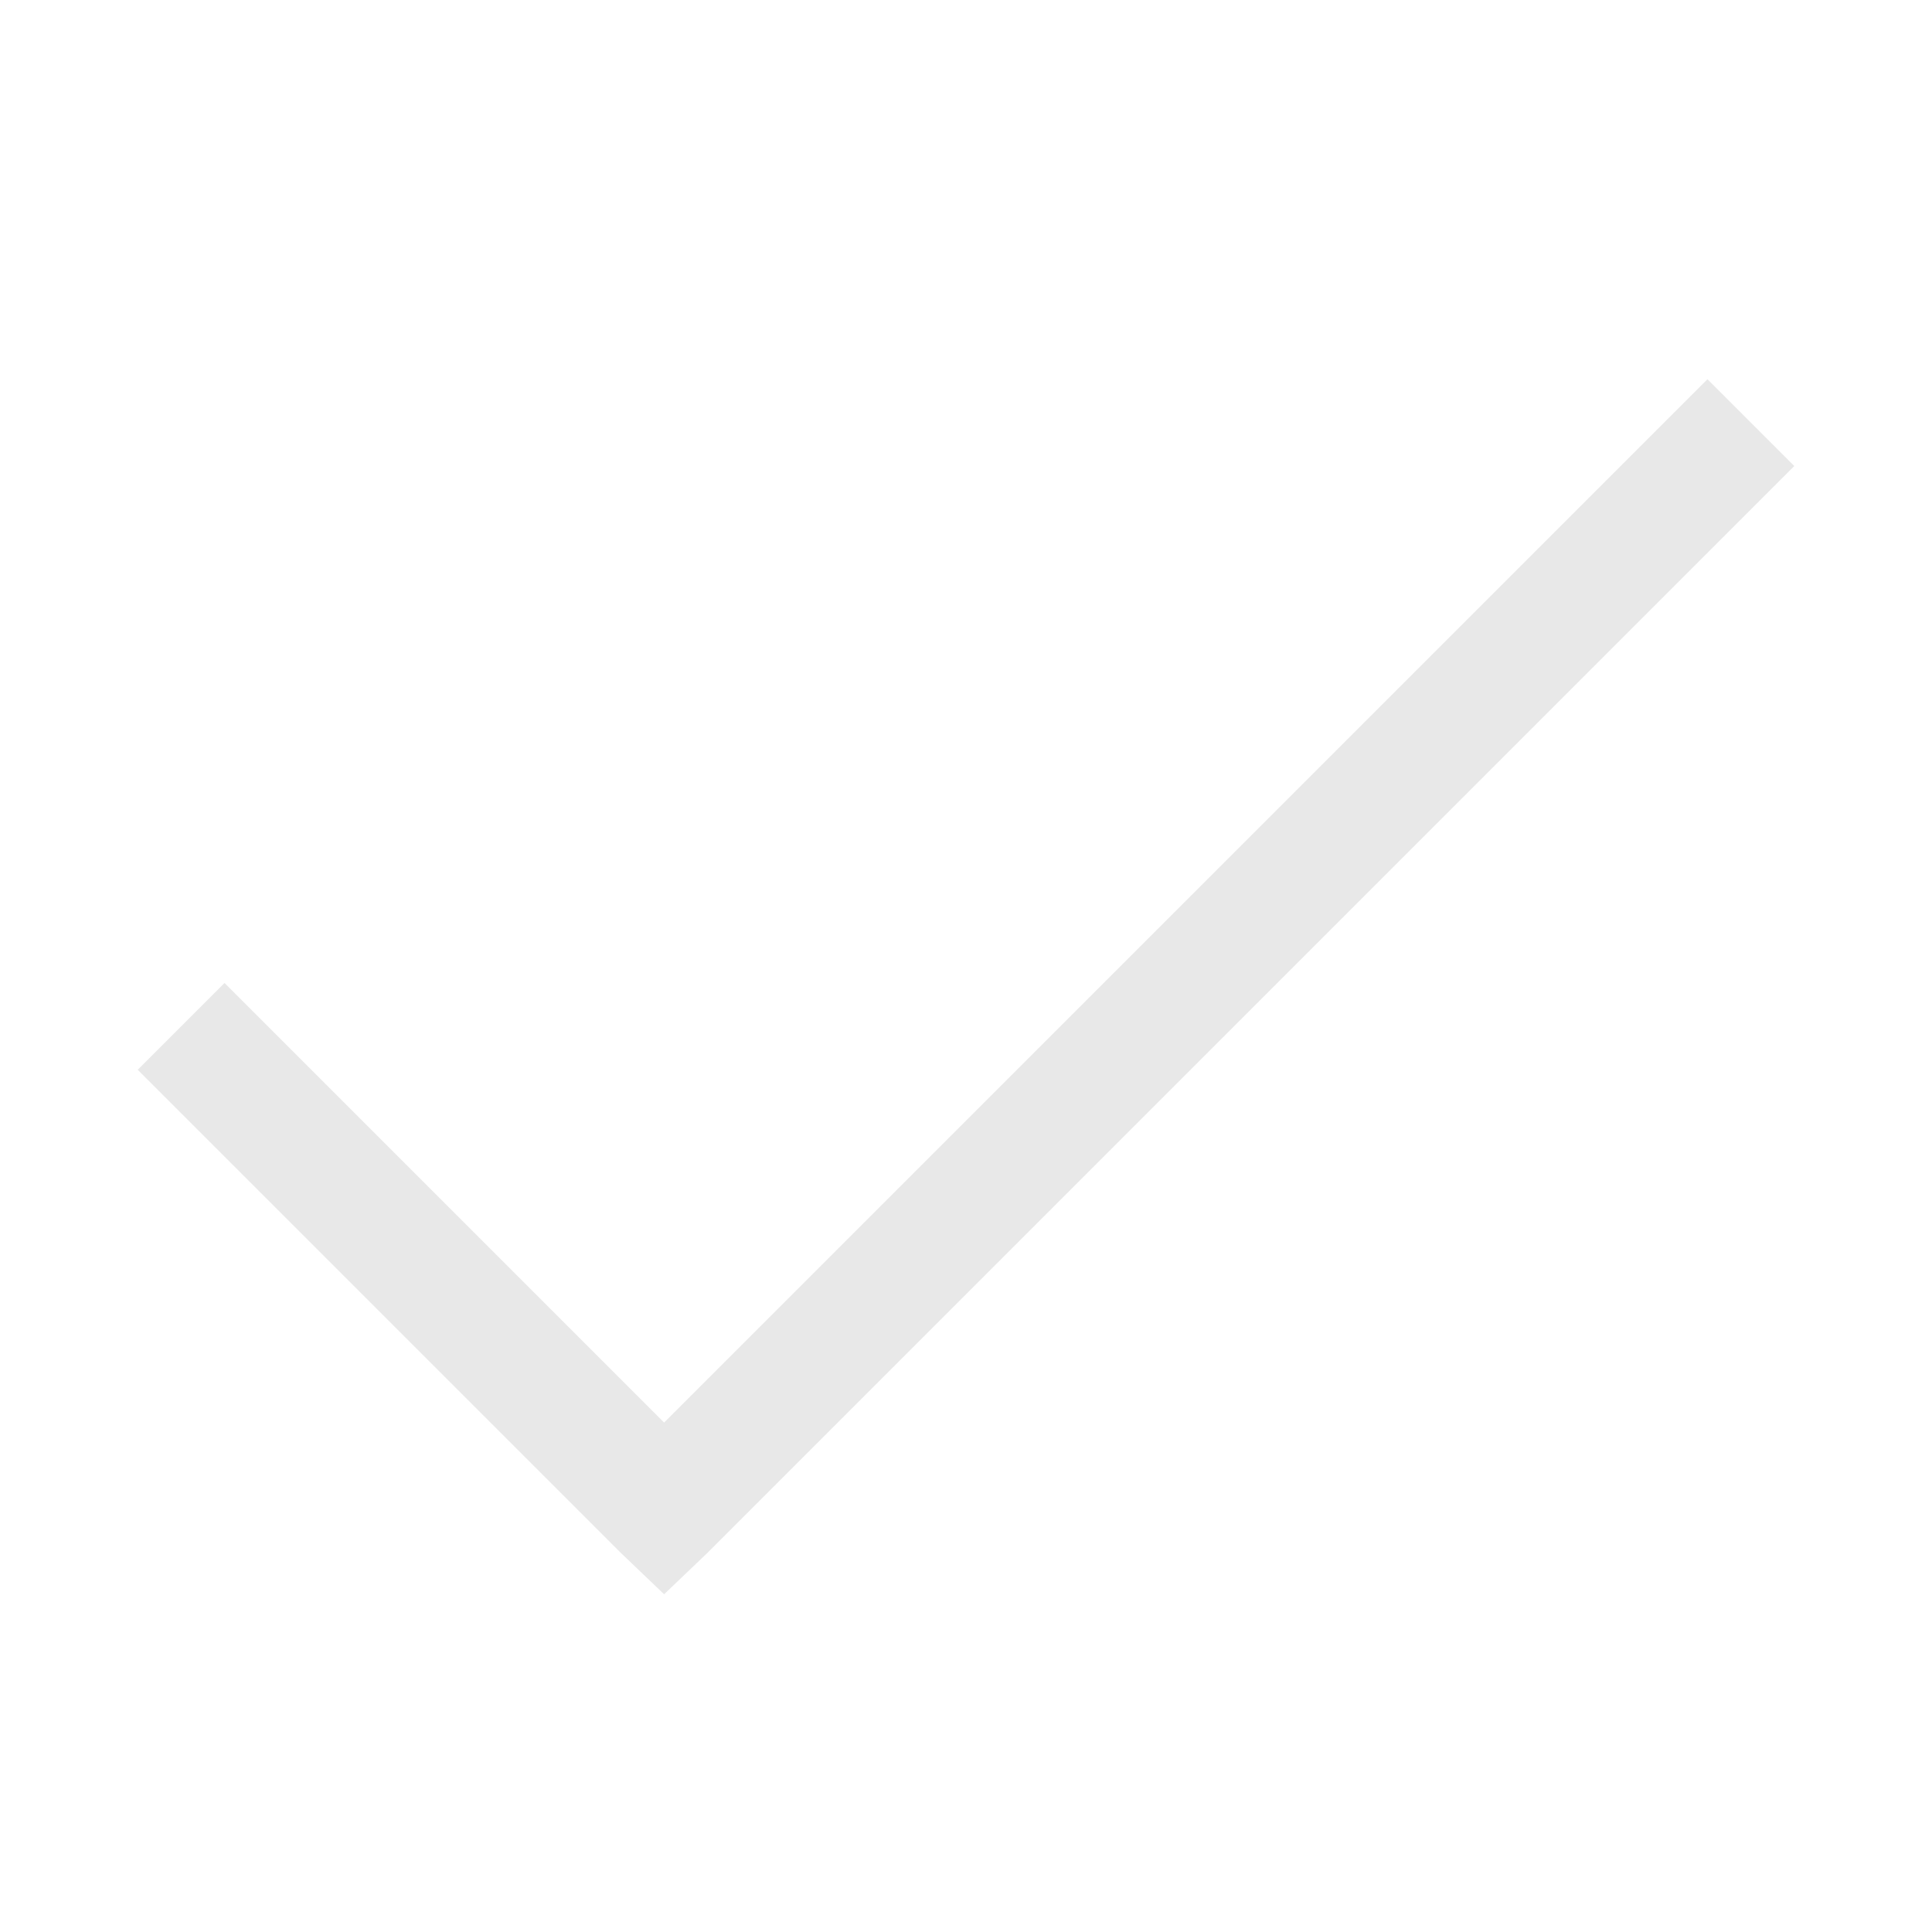
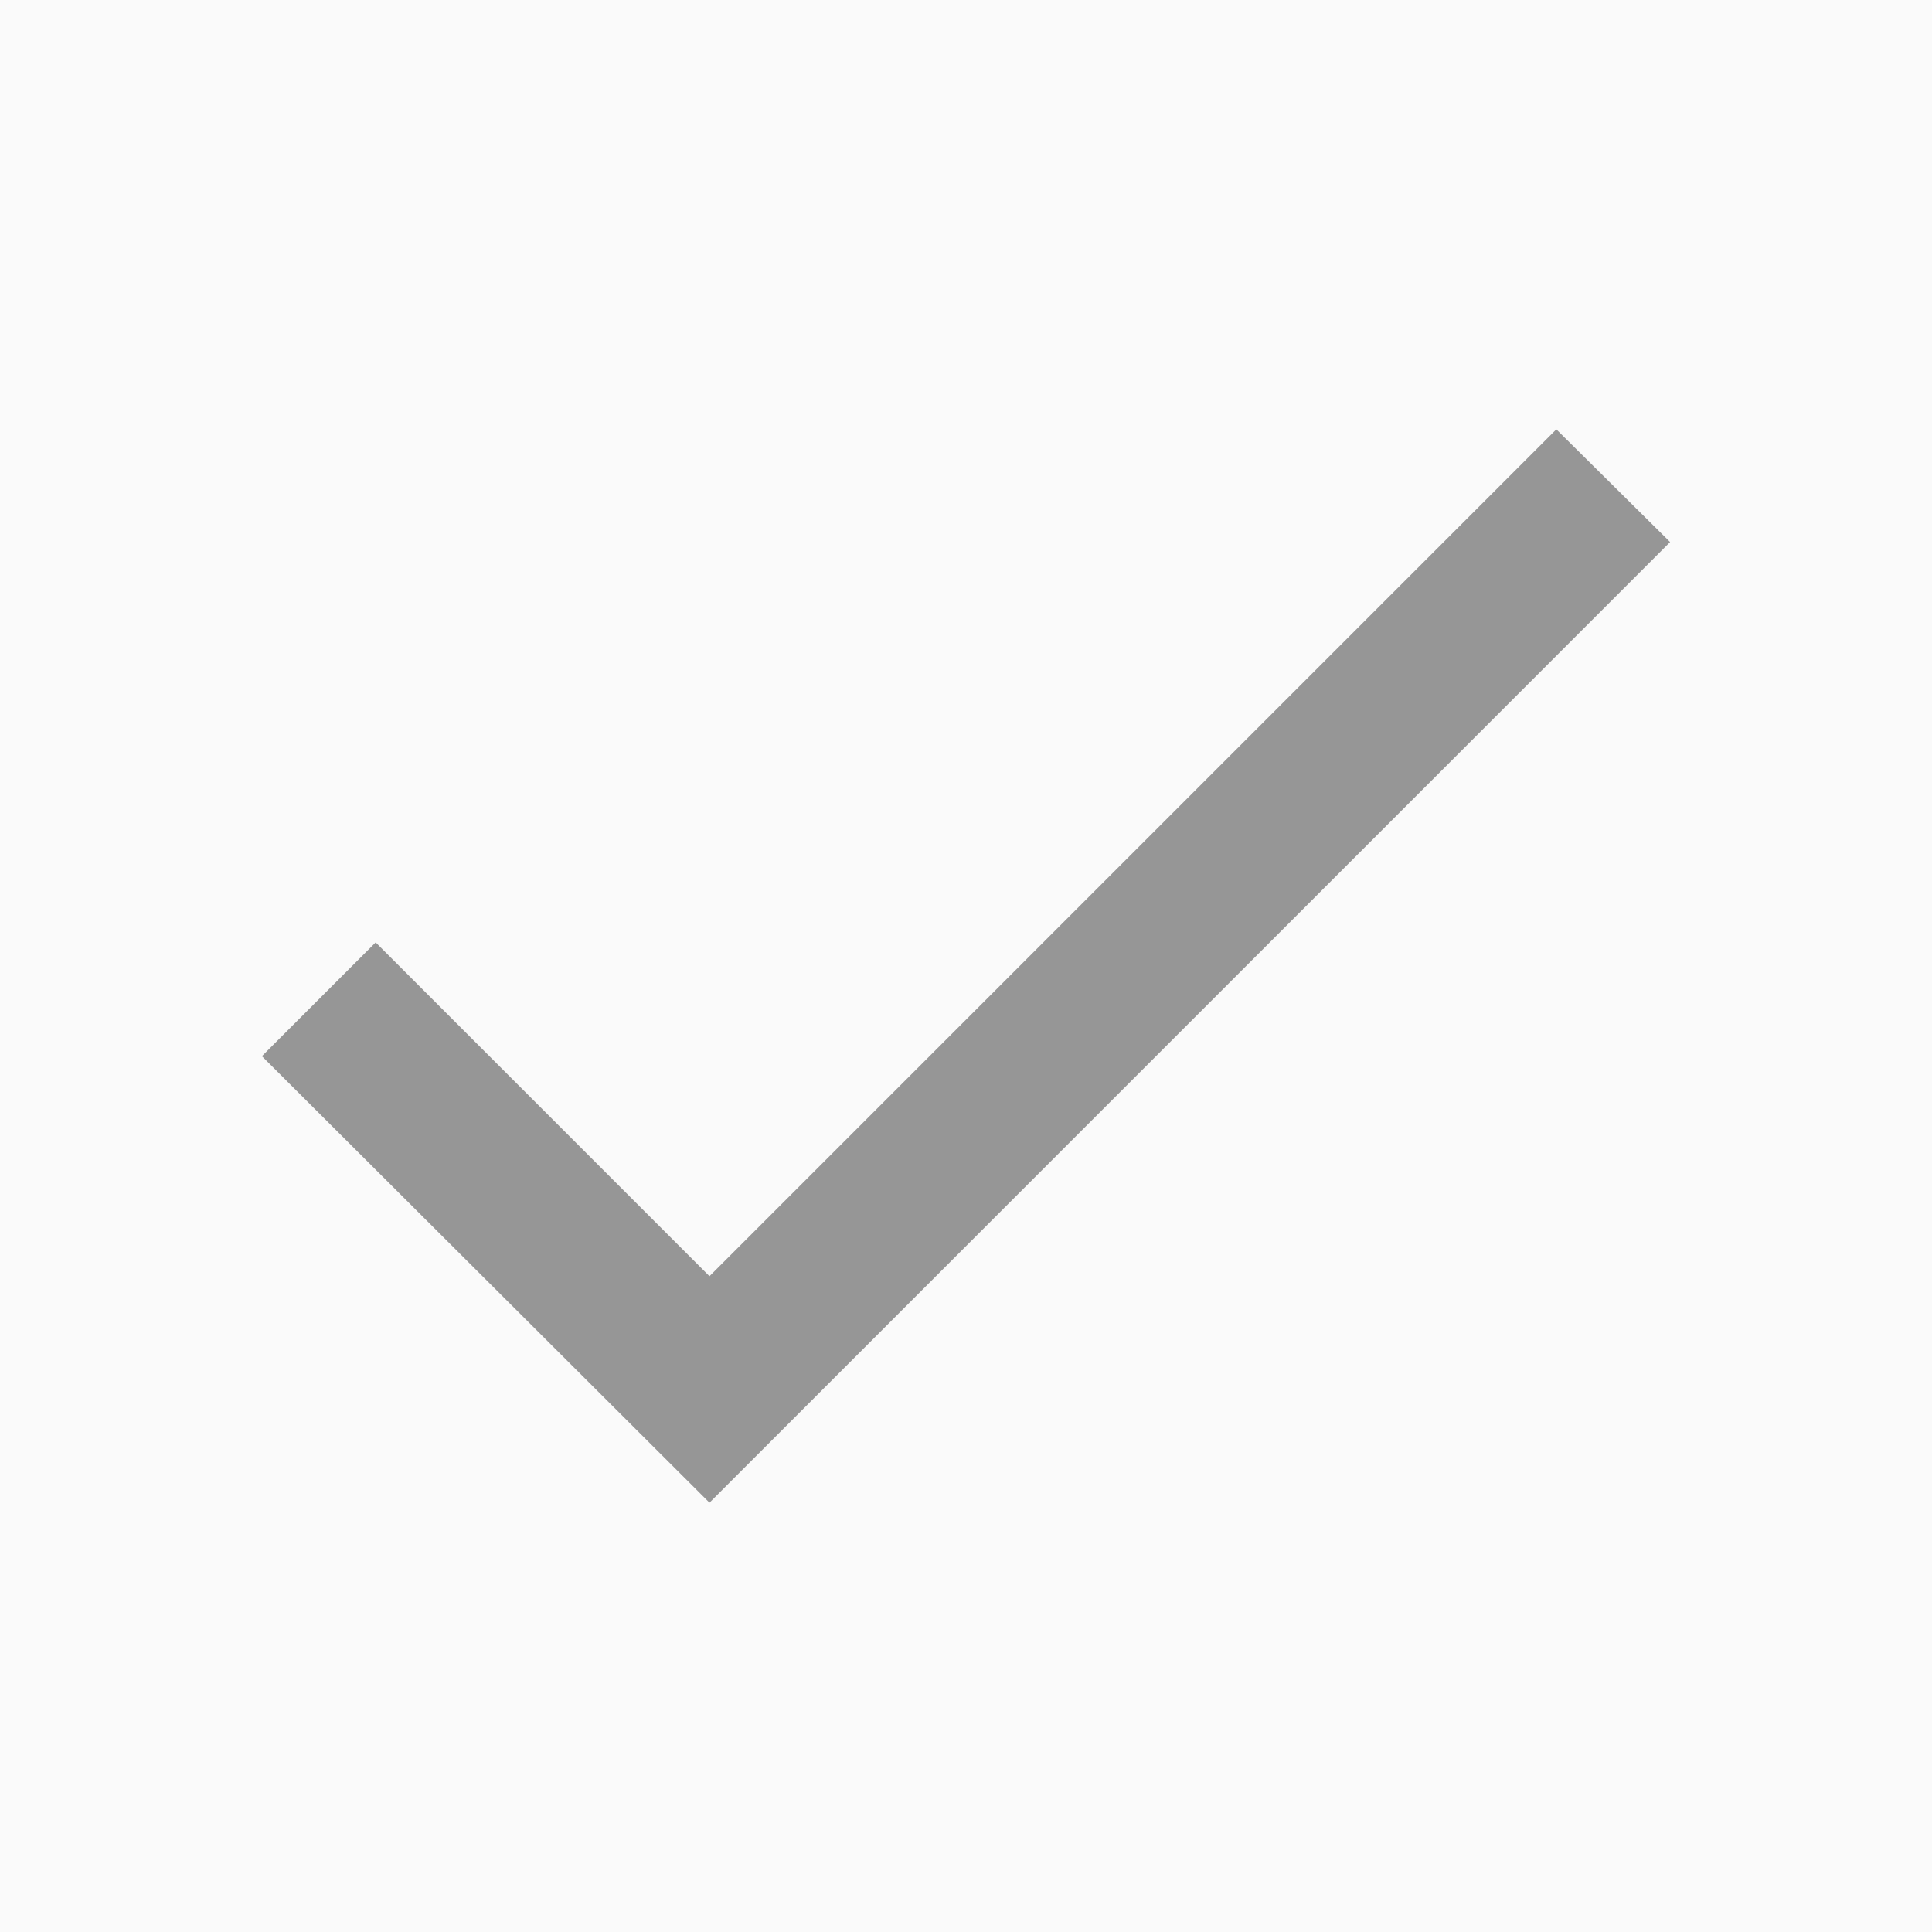
- <svg xmlns="http://www.w3.org/2000/svg" viewBox="0 0 32 32" version="1.1" width="24" height="24" fill="#e8e8e8">
-   <g id="surface1">
-     <path style=" " d="M 28.281 6.281 L 11 23.562 L 3.719 16.281 L 2.281 17.719 L 10.281 25.719 L 11 26.406 L 11.719 25.719 L 29.719 7.719 Z " />
-   </g>
+ <svg xmlns="http://www.w3.org/2000/svg" height="100%" width="100%" viewBox="0 0 18 18">
+   <path class="hxXJme-Jt5cK" d="m0 0h18v18h-18z" fill="#fafafa" />
+   <path class="gk6SMd-Jt5cK" fill-opacity="0.4" fill="#000" d="m6.61 11.89l-3.11-3.11-1.06 1.06 4.17 4.16 8.95-8.95-1.06-1.05z" />
</svg>
